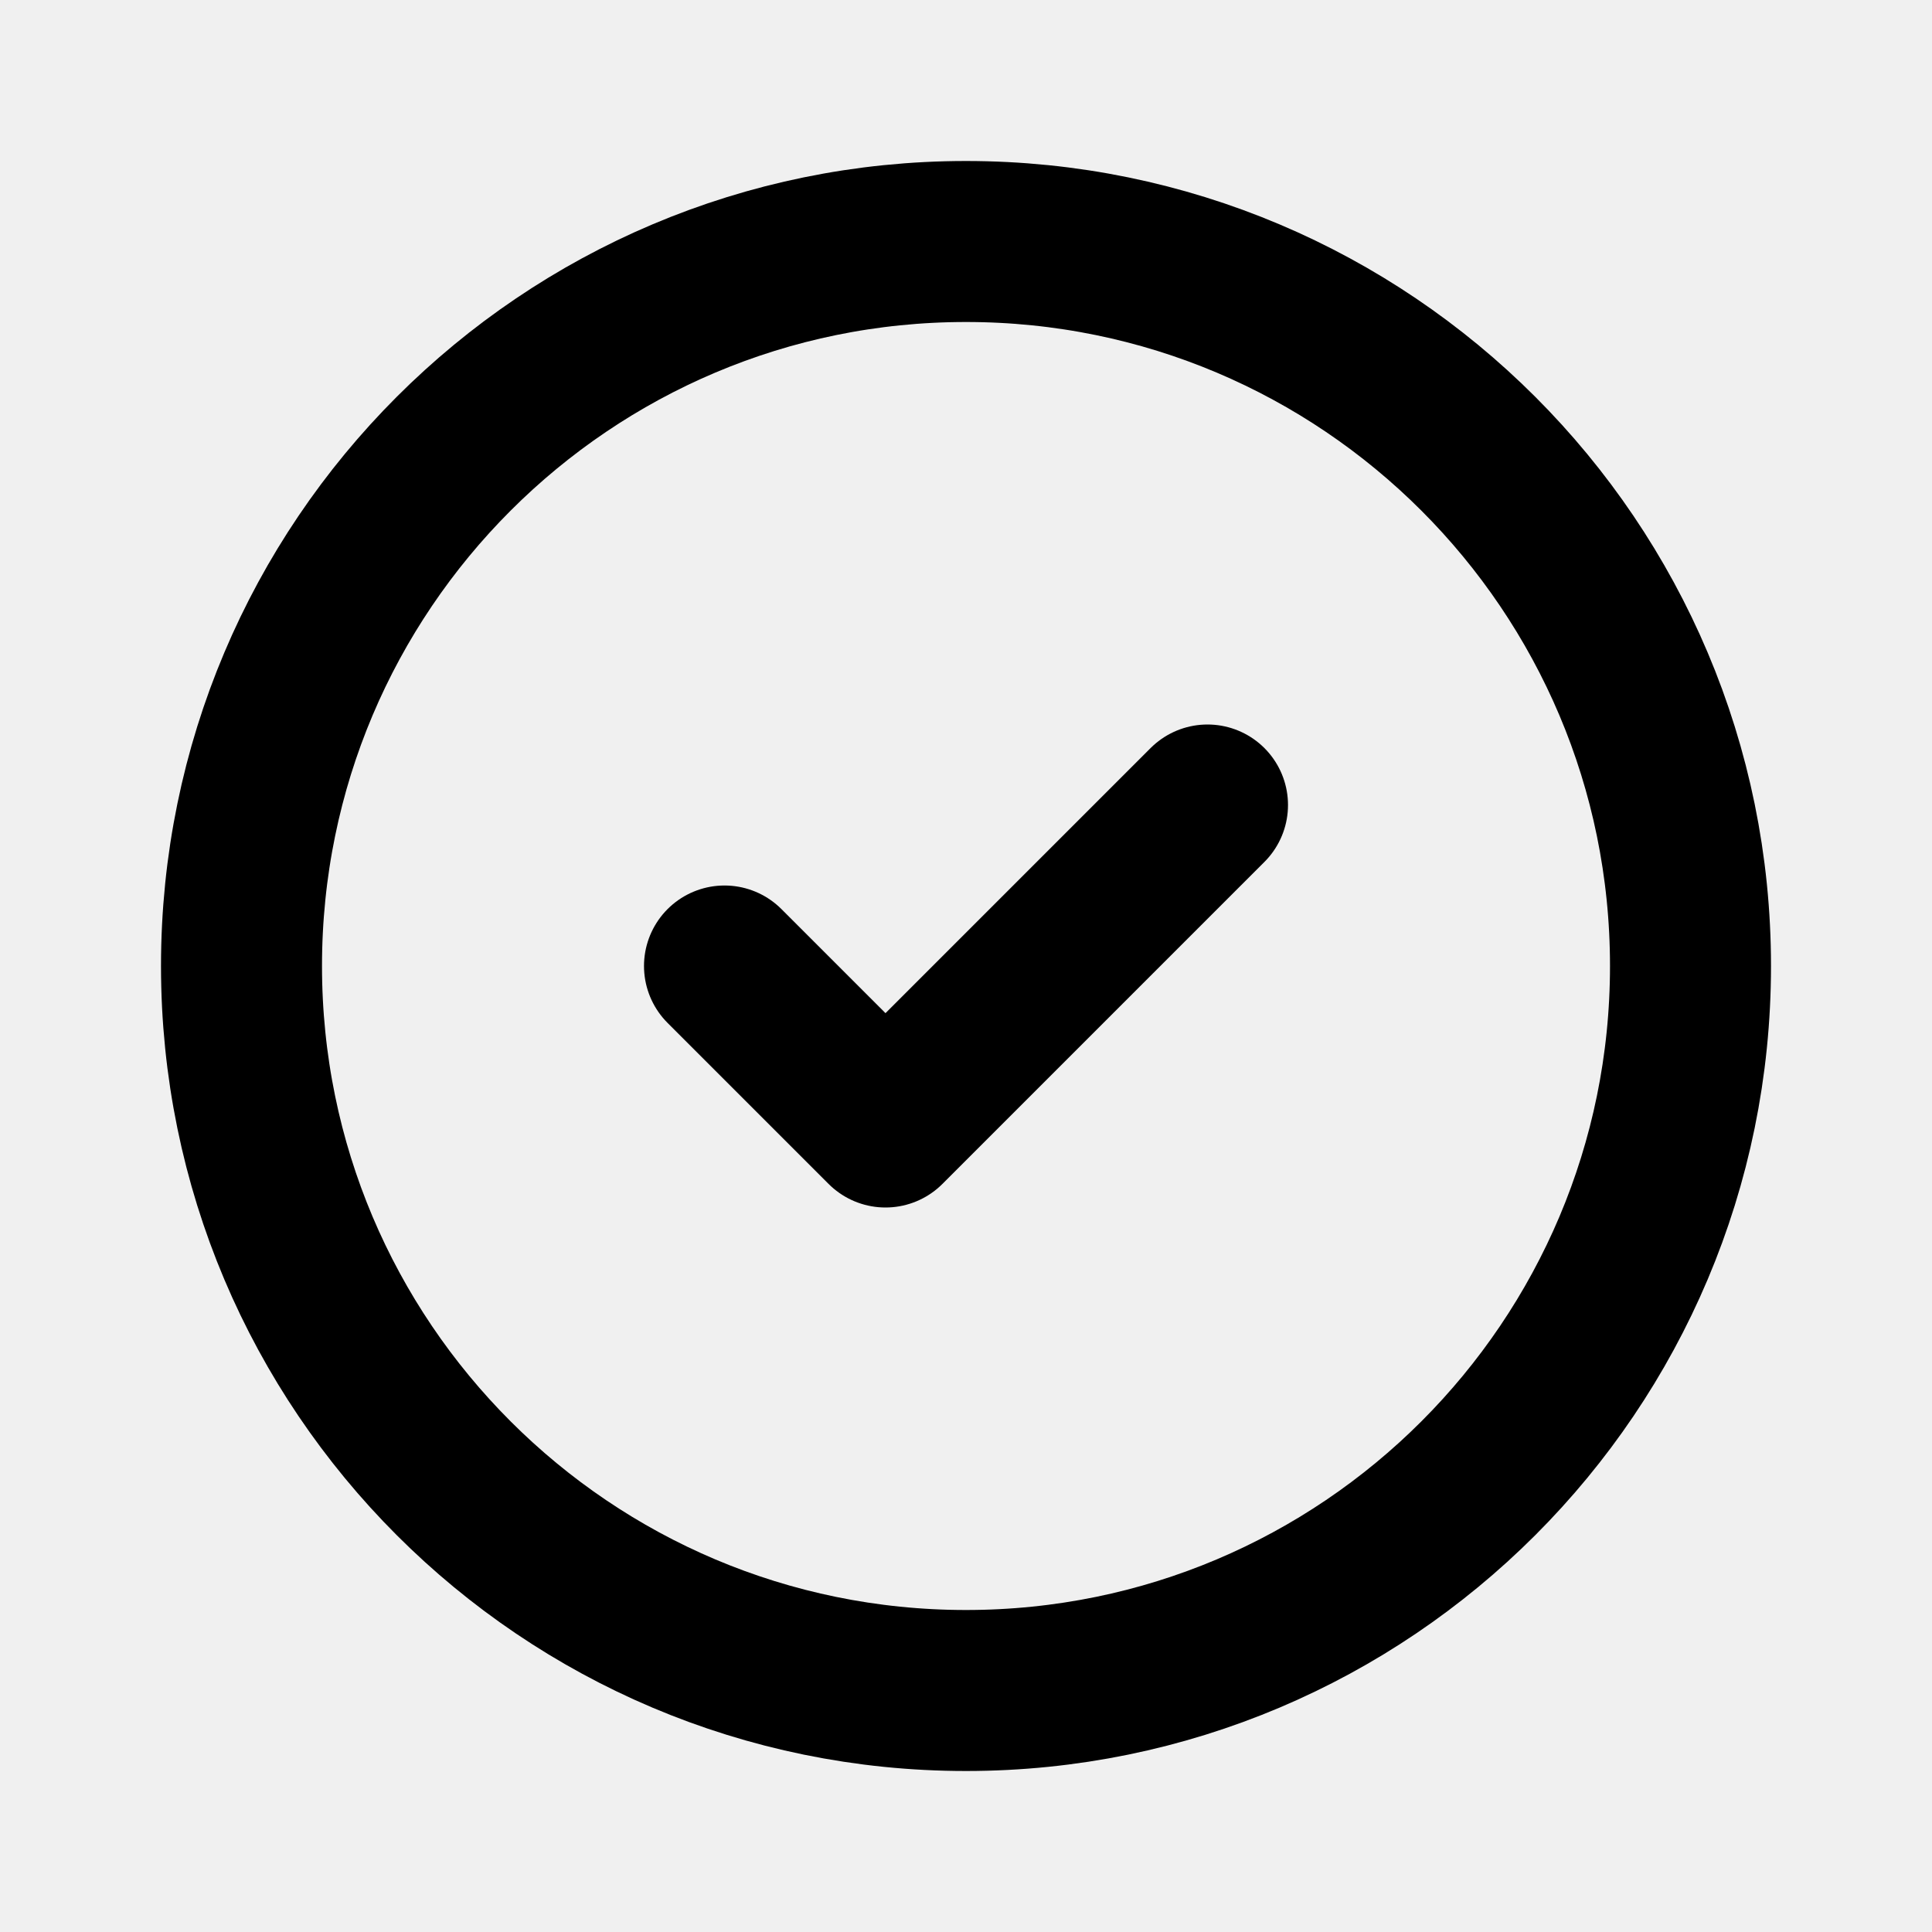
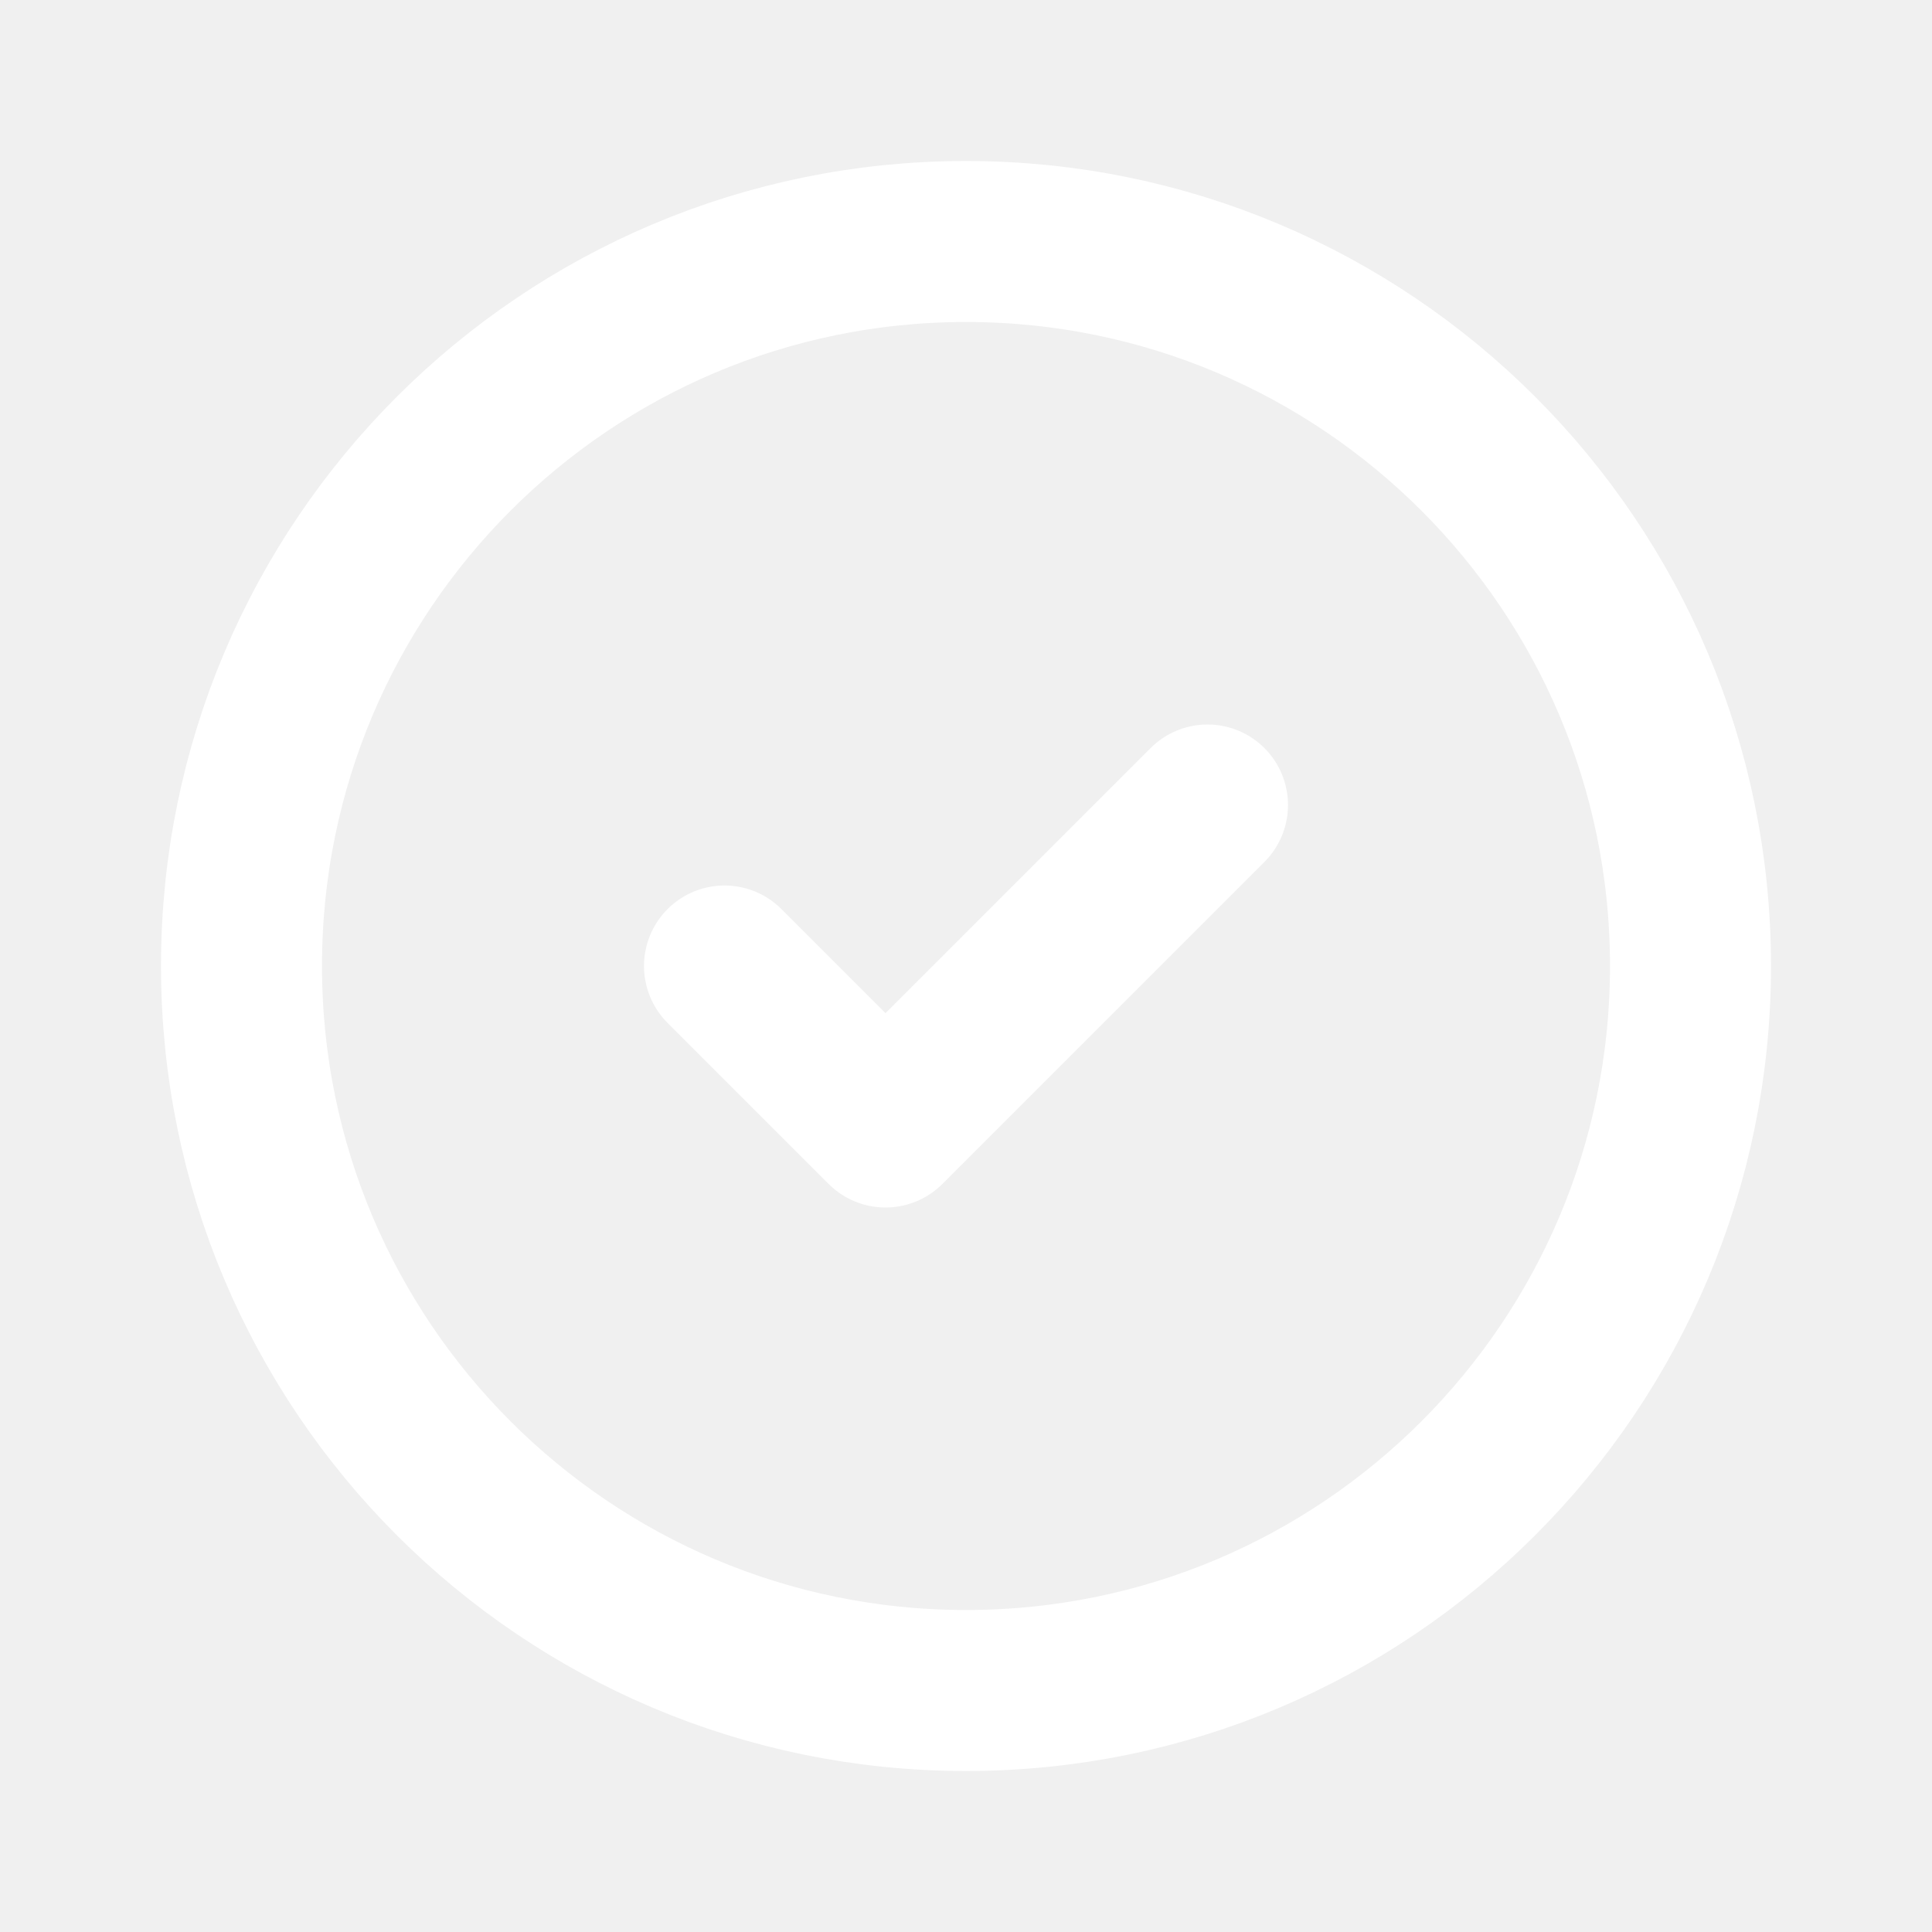
- <svg xmlns="http://www.w3.org/2000/svg" width="24" height="24" viewBox="0 0 24 24" fill="none" stroke="currentColor" stroke-width="2" stroke-linecap="round" stroke-linejoin="round">
+ <svg xmlns="http://www.w3.org/2000/svg" width="24" height="24" viewBox="0 0 24 24" fill="none" stroke="#ffffff" stroke-width="2" stroke-linecap="round" stroke-linejoin="round">
  <path d="M3 12a9 9 0 1 0 18 0a9 9 0 1 0 -18 0" />
  <path d="M9 12l2 2l4 -4" />
</svg>
